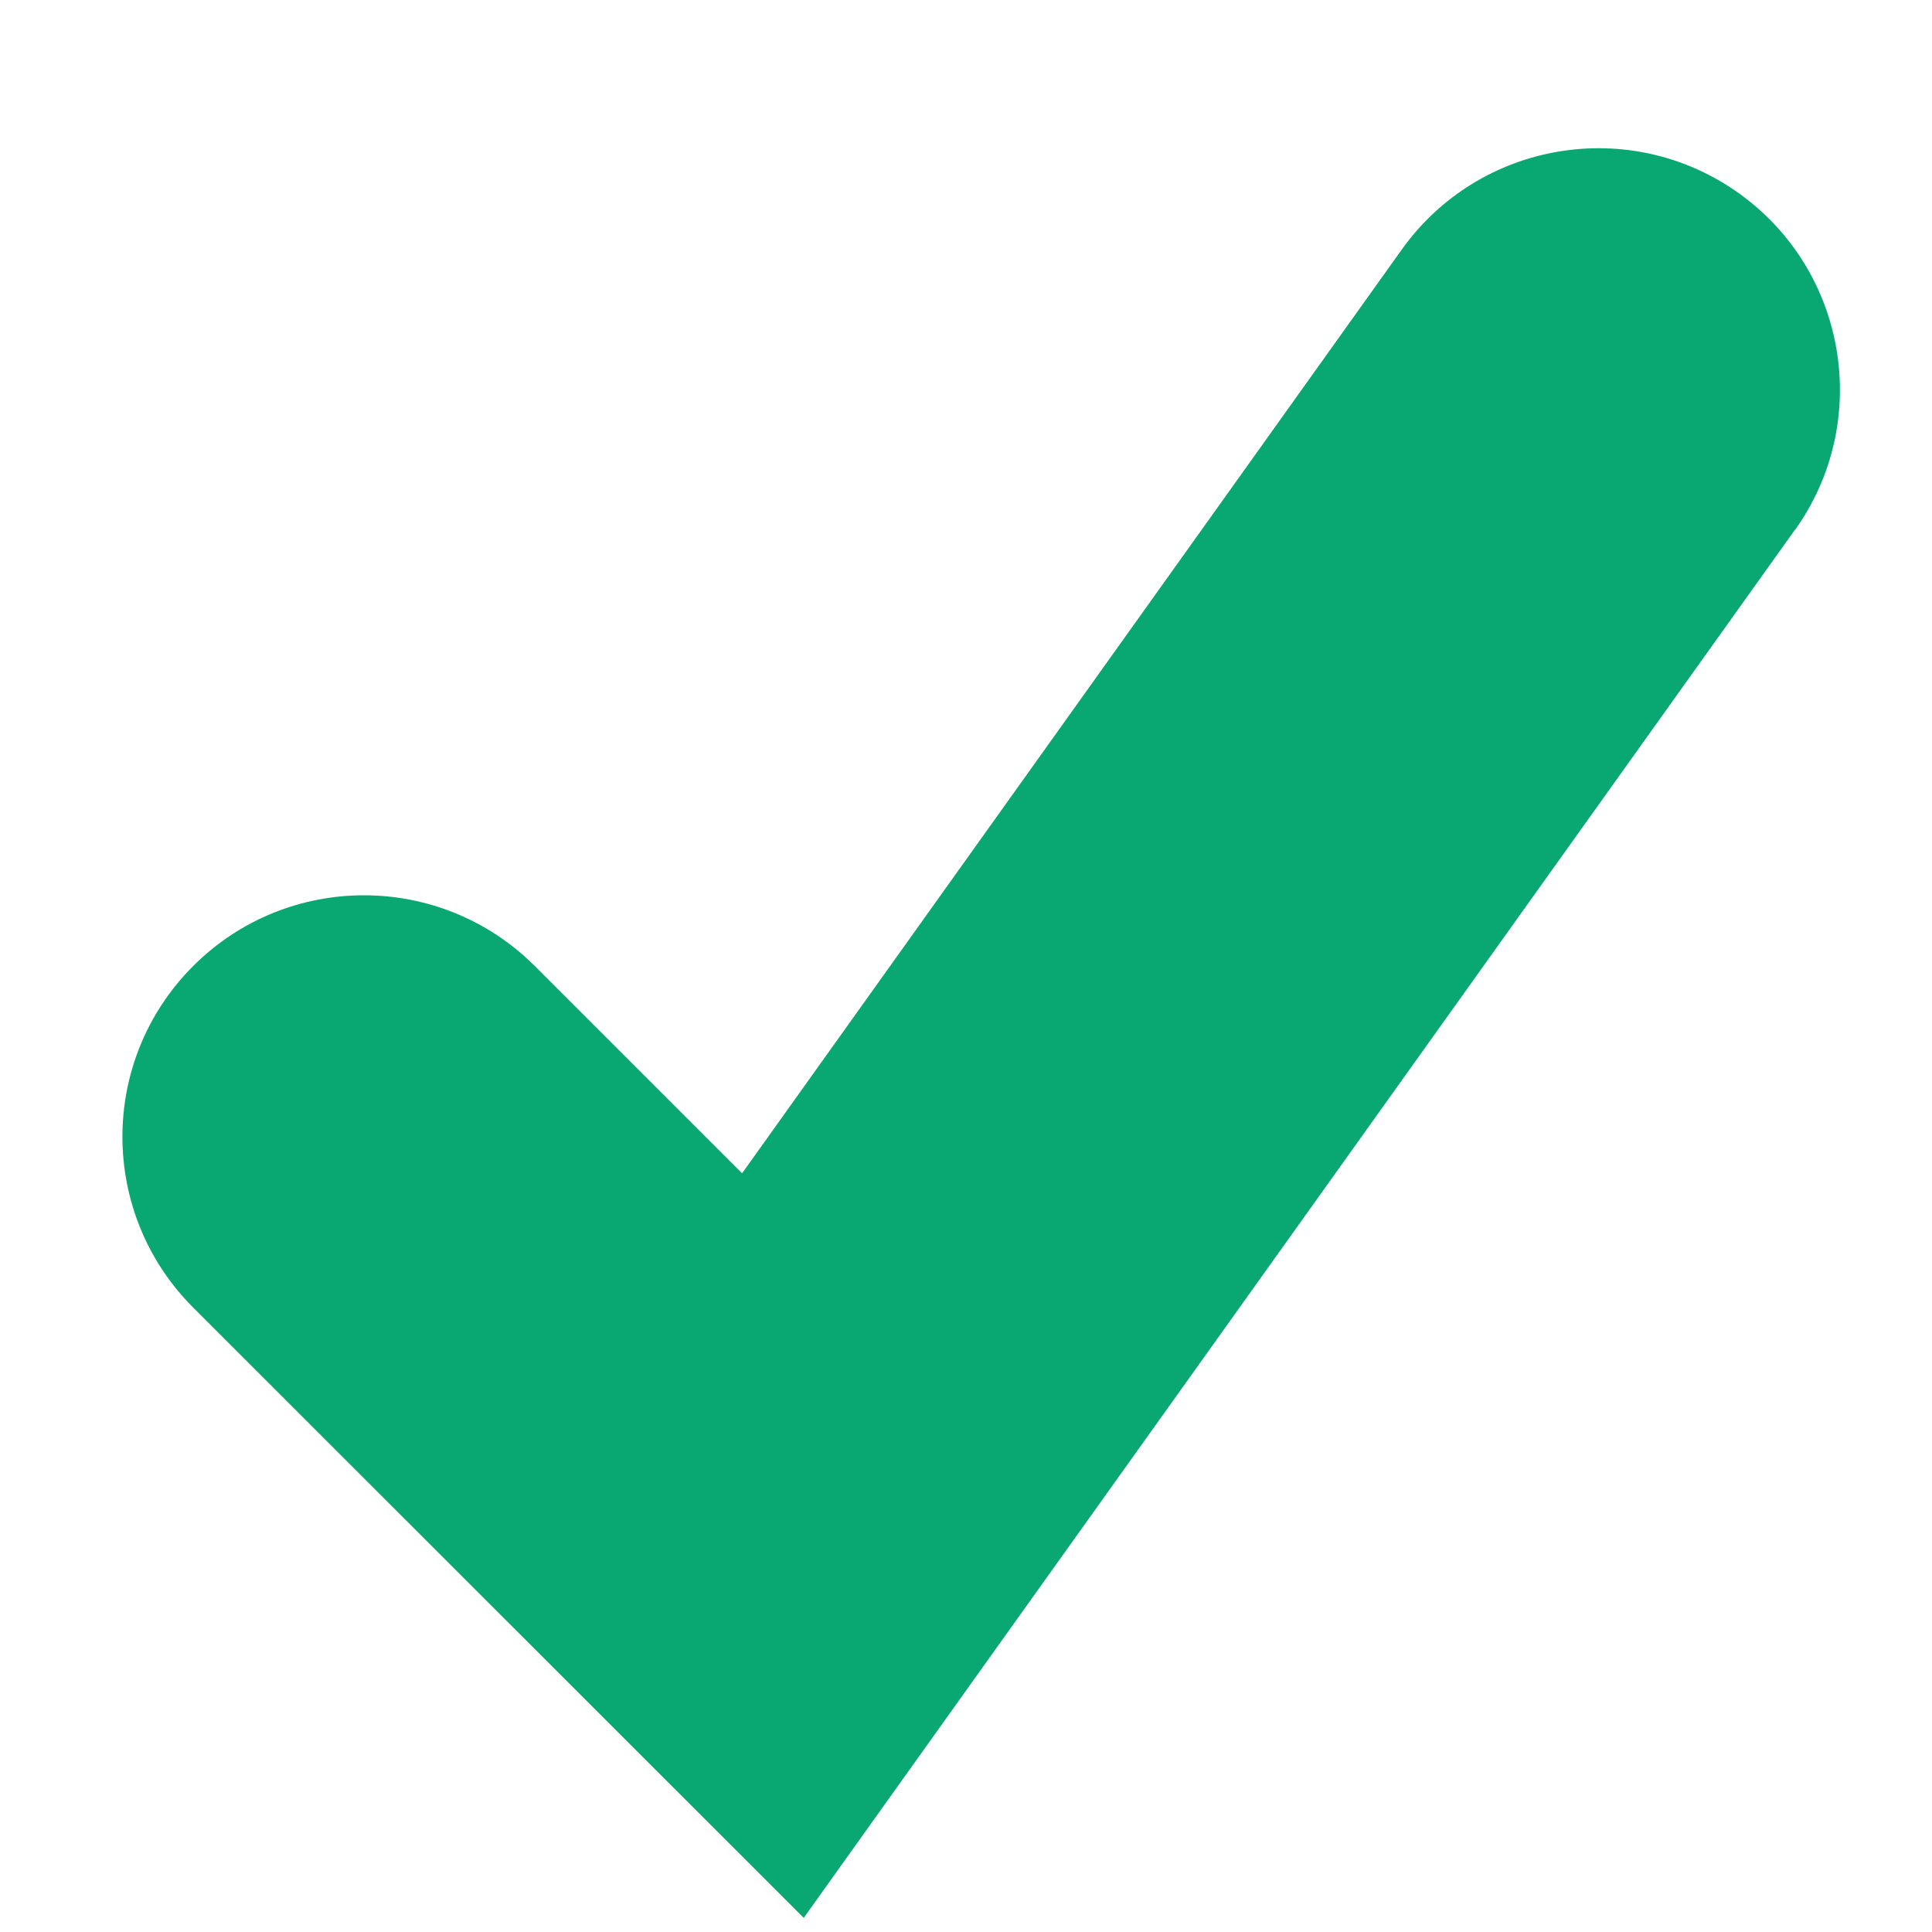
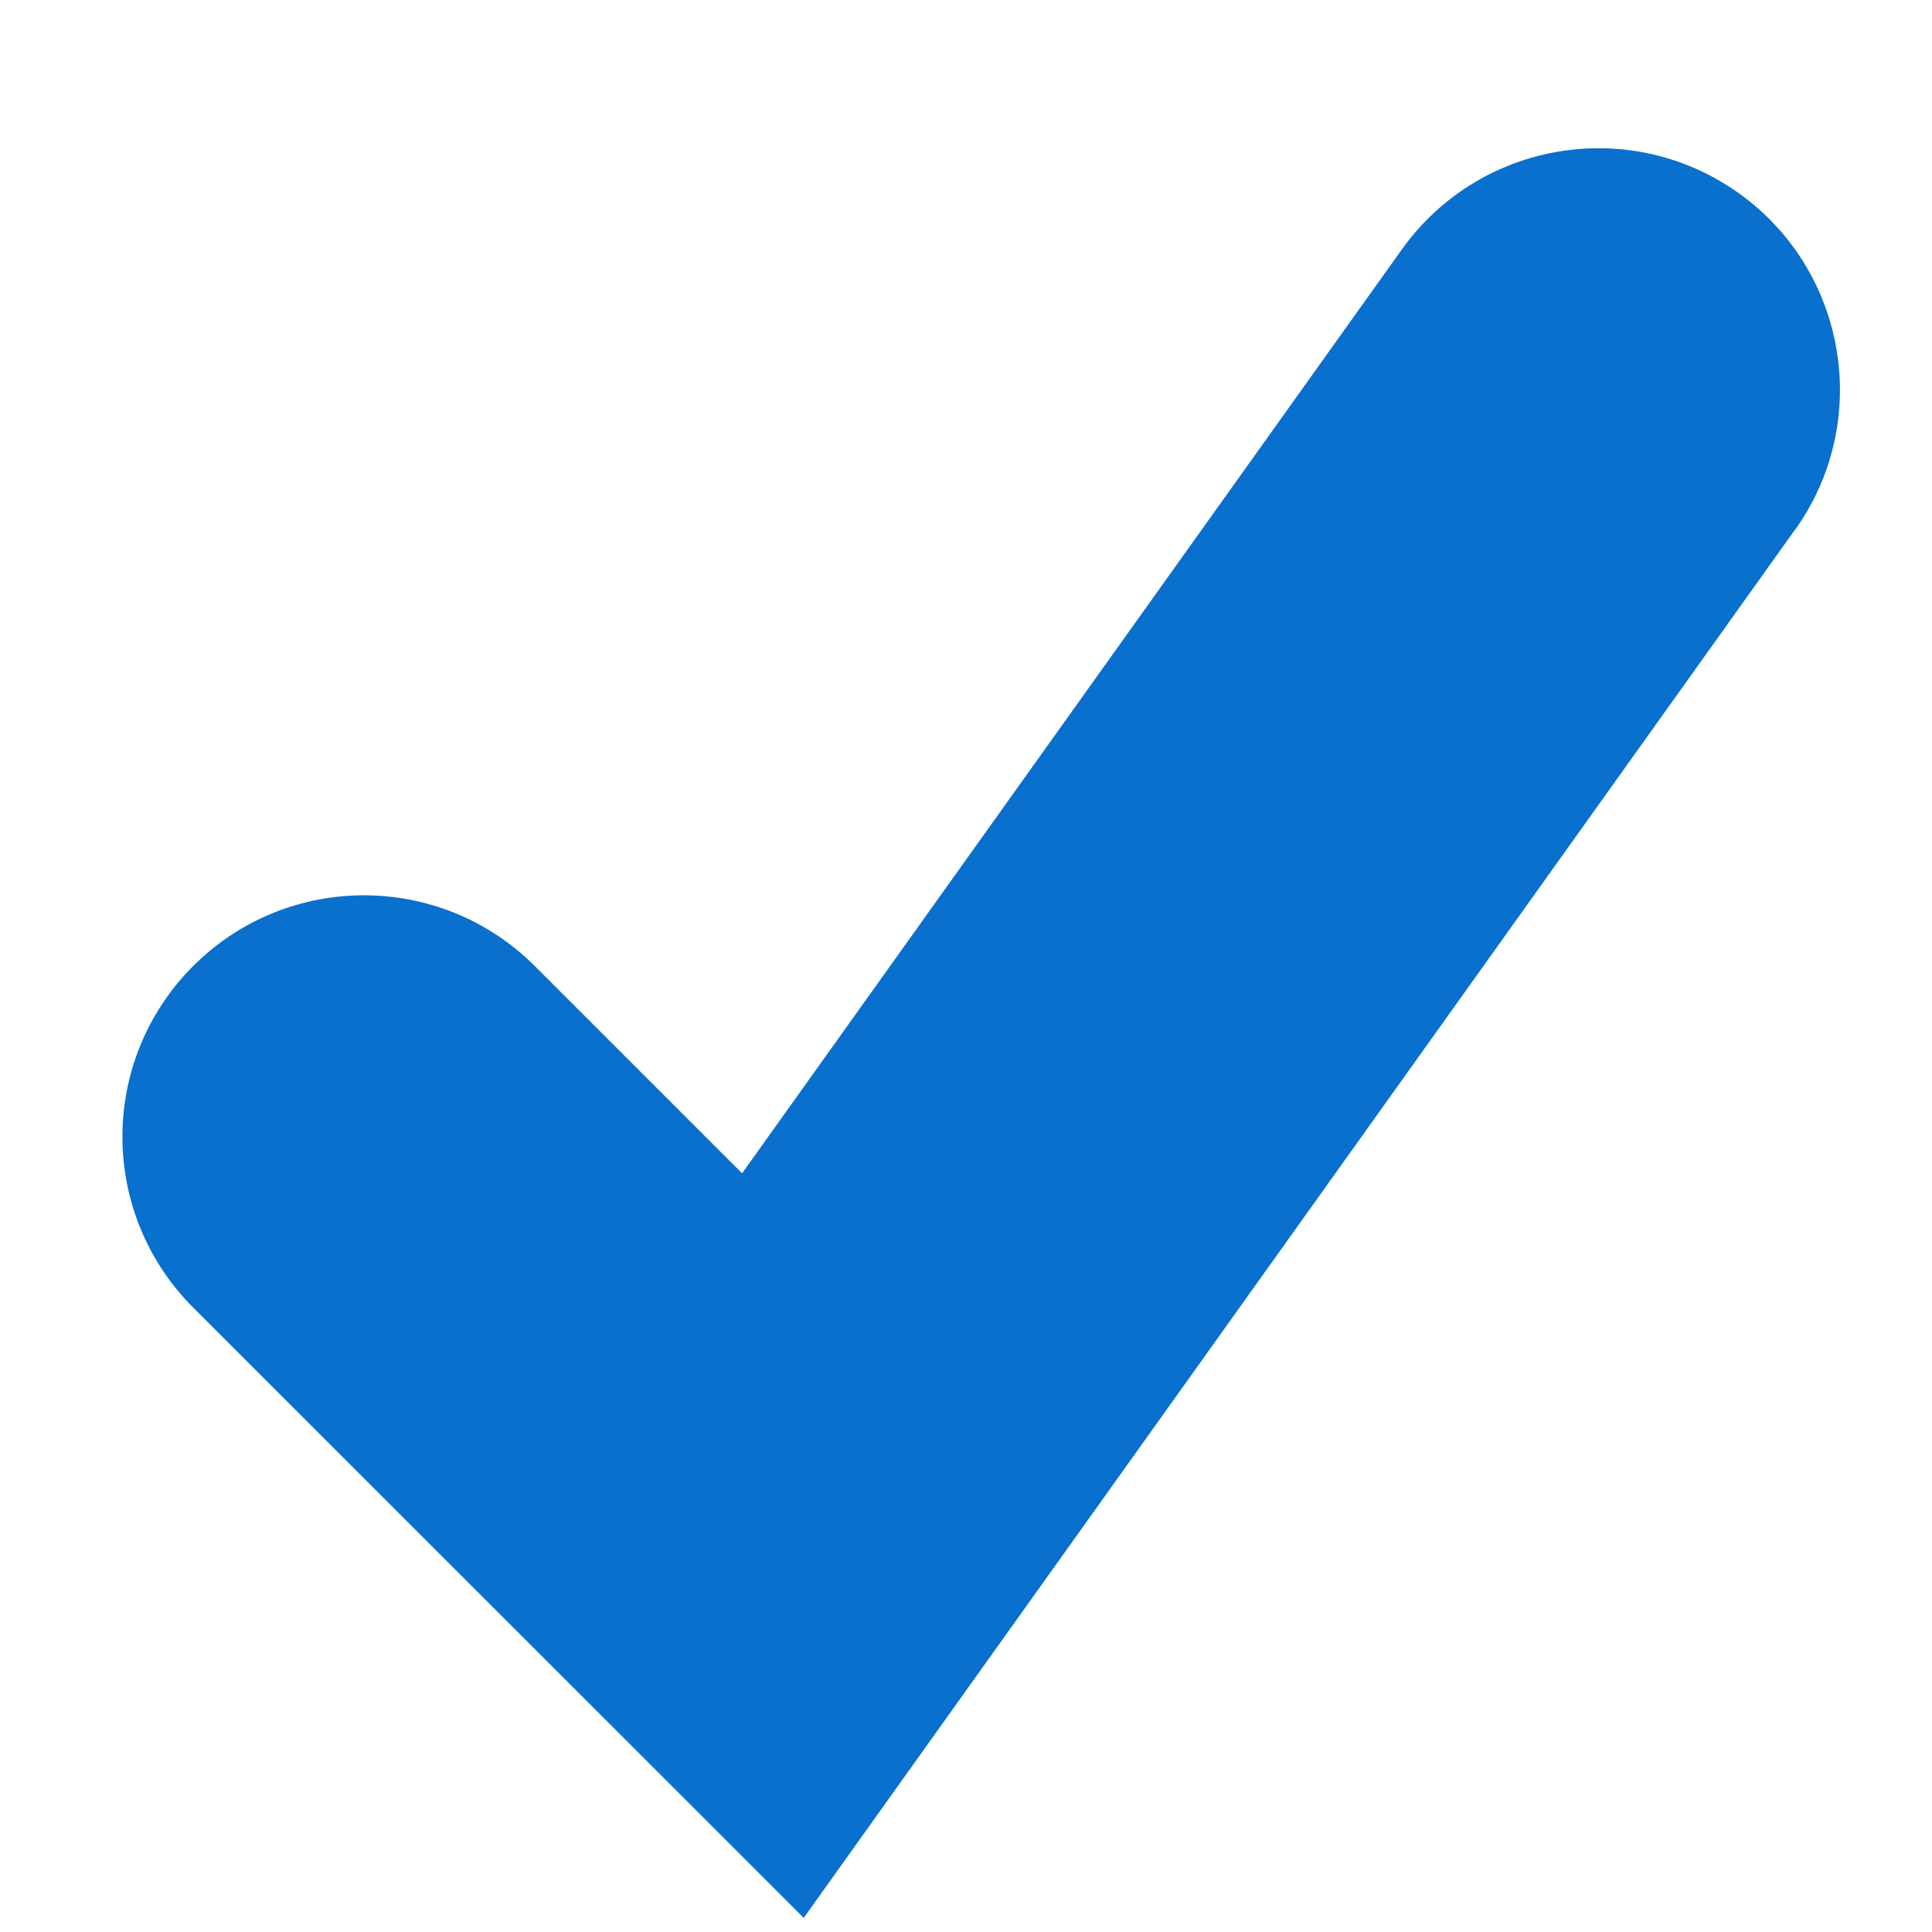
<svg xmlns="http://www.w3.org/2000/svg" width="10px" height="10px" viewBox="0 0 10 10" version="1.1">
  <g id="Symbols" stroke="none" stroke-width="1" fill="none" fill-rule="evenodd">
-     <g id="icons/success_icon/green" transform="translate(-7, -7)" fill="#09A873">
+     <g id="icons/success_icon/green" transform="translate(-7, -7)" fill="#0970ce">
      <g id="success_icon">
        <g id="Fill-1338-+-Fill-1339" transform="translate(2, 2)">
          <path d="M9.16,14.927 L6,11.768 C5.512,11.28 5.511,10.489 6,10 C6,10 6,10 6,10 C6.488,9.512 7.279,9.512 7.768,10 L8.841,11.073 L8.841,11.073 L12.256,6.291 C12.658,5.729 13.438,5.599 14,6 C14.561,6.401 14.692,7.181 14.291,7.743 C14.291,7.743 14.291,7.743 14.29,7.743 L9.16,14.927 L9.16,14.927 Z" id="icon-check-mark" />
        </g>
      </g>
    </g>
  </g>
</svg>
